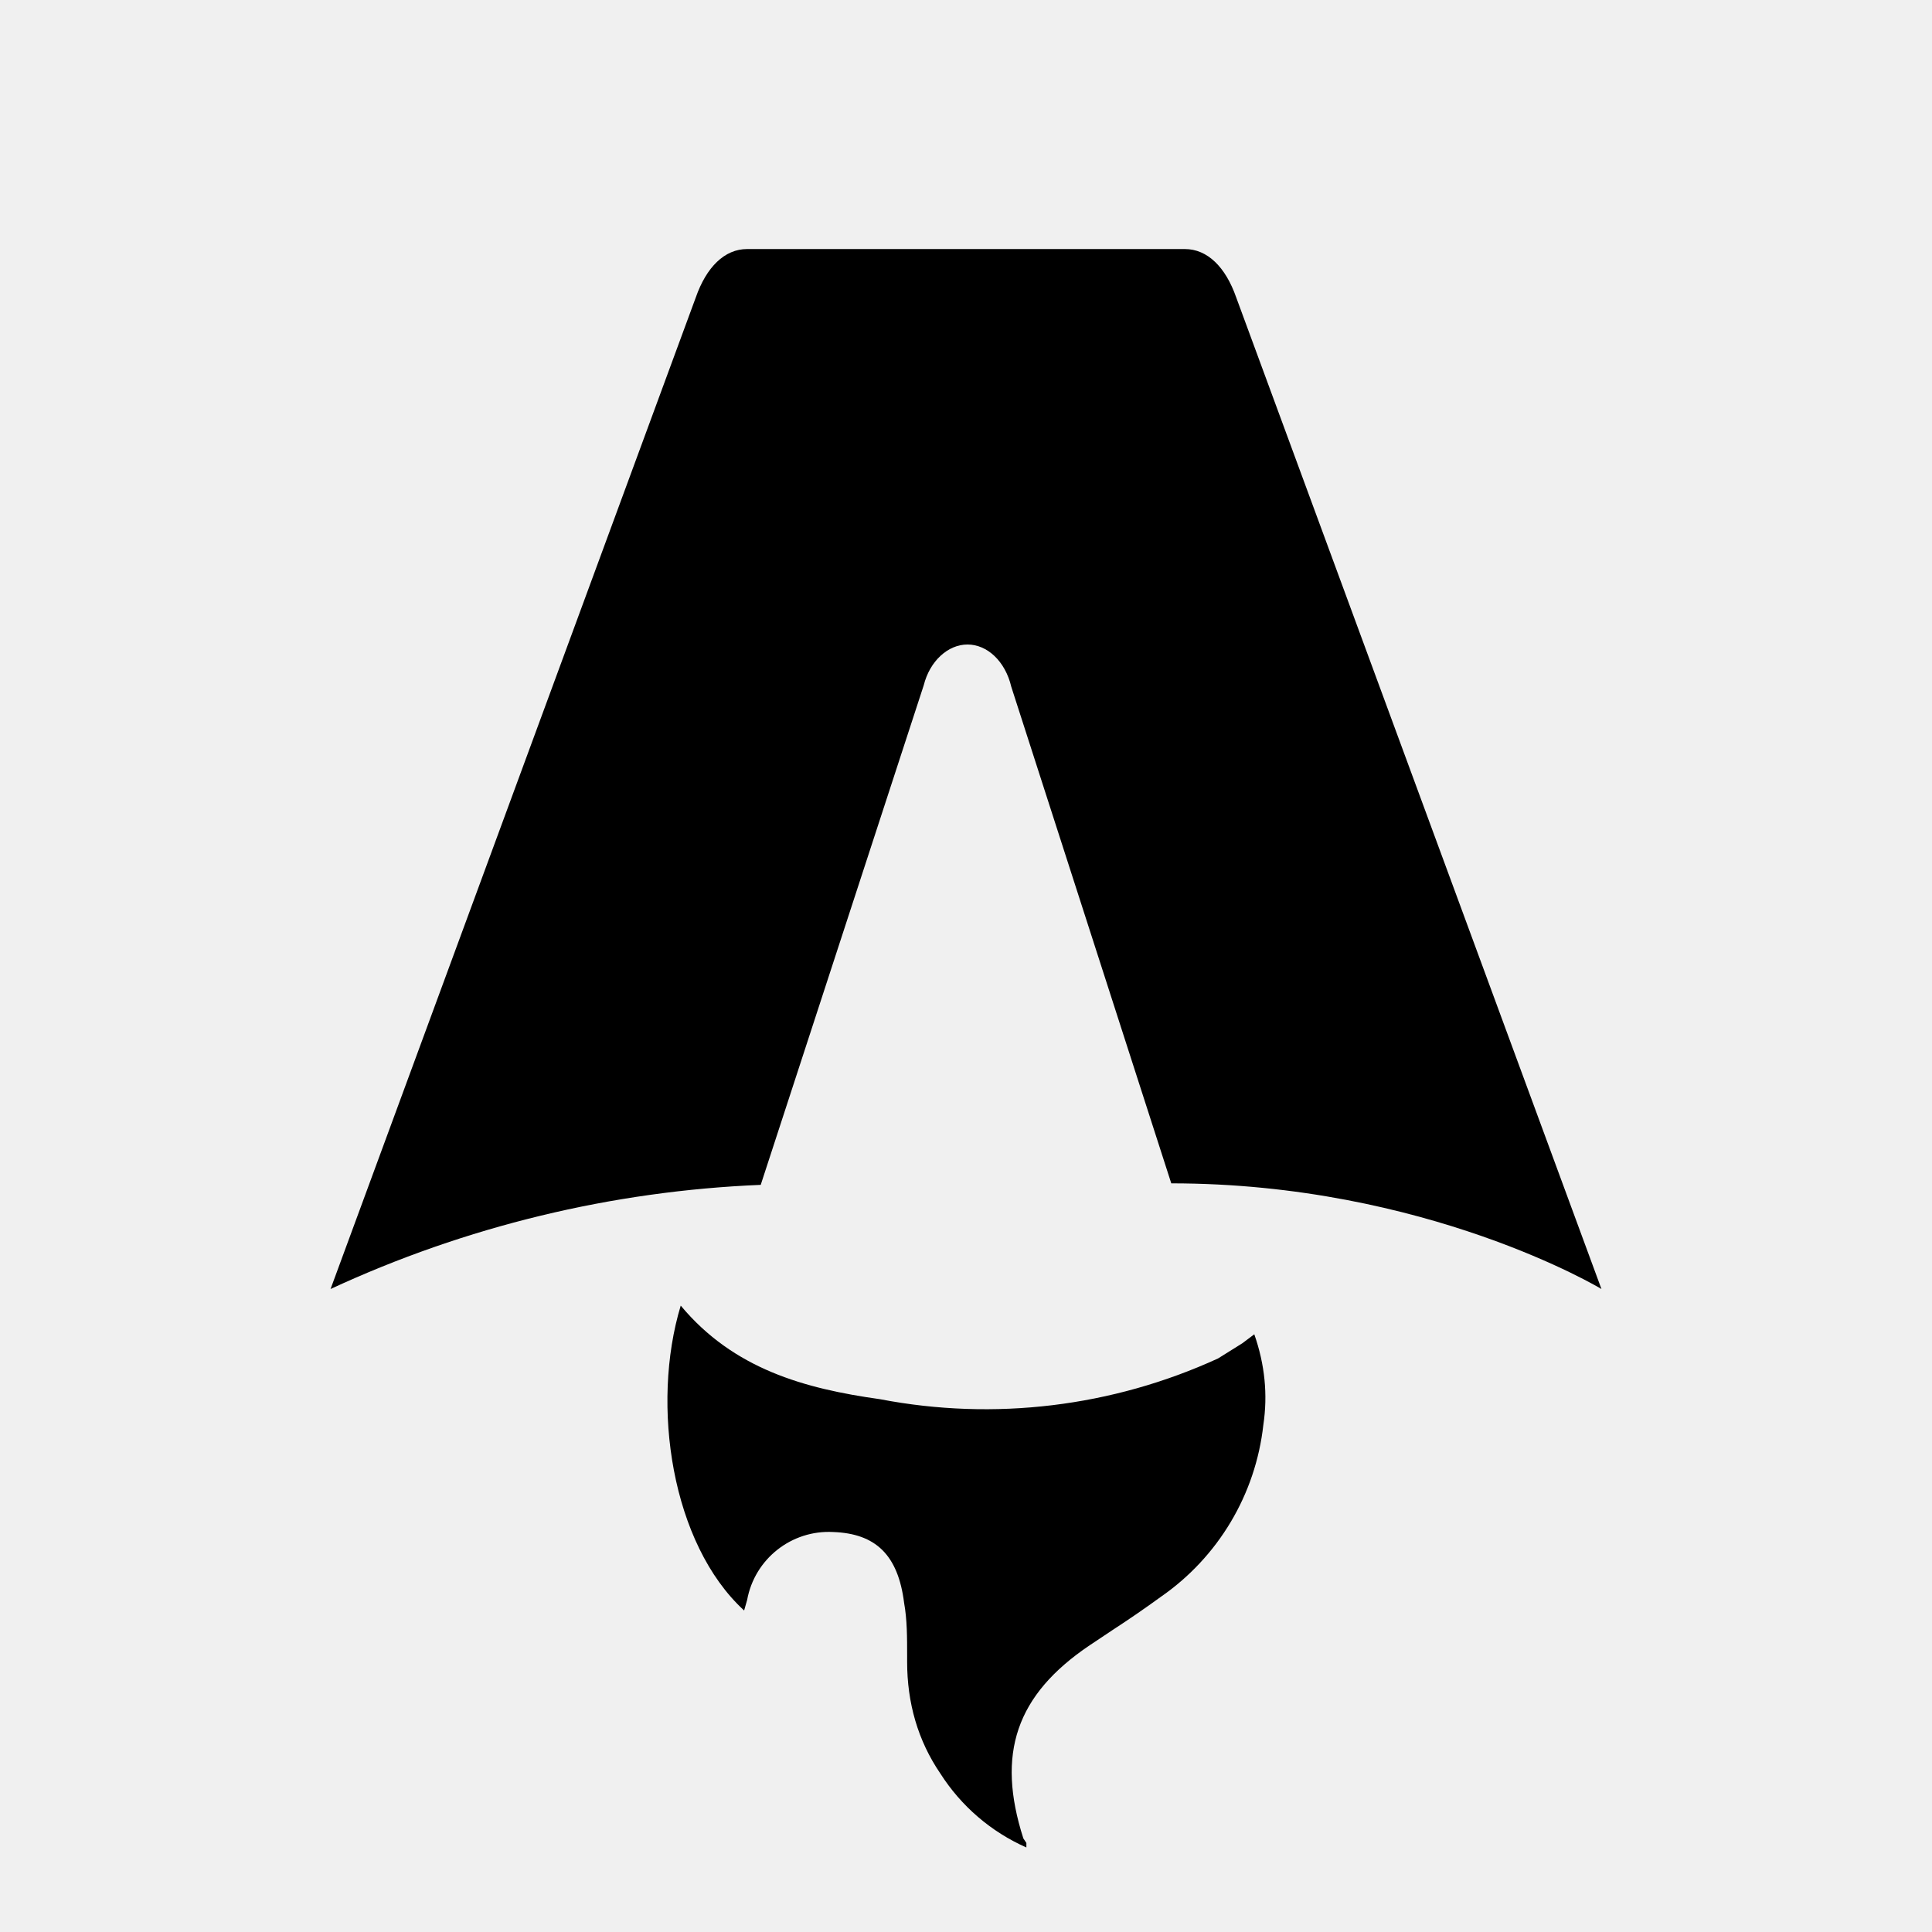
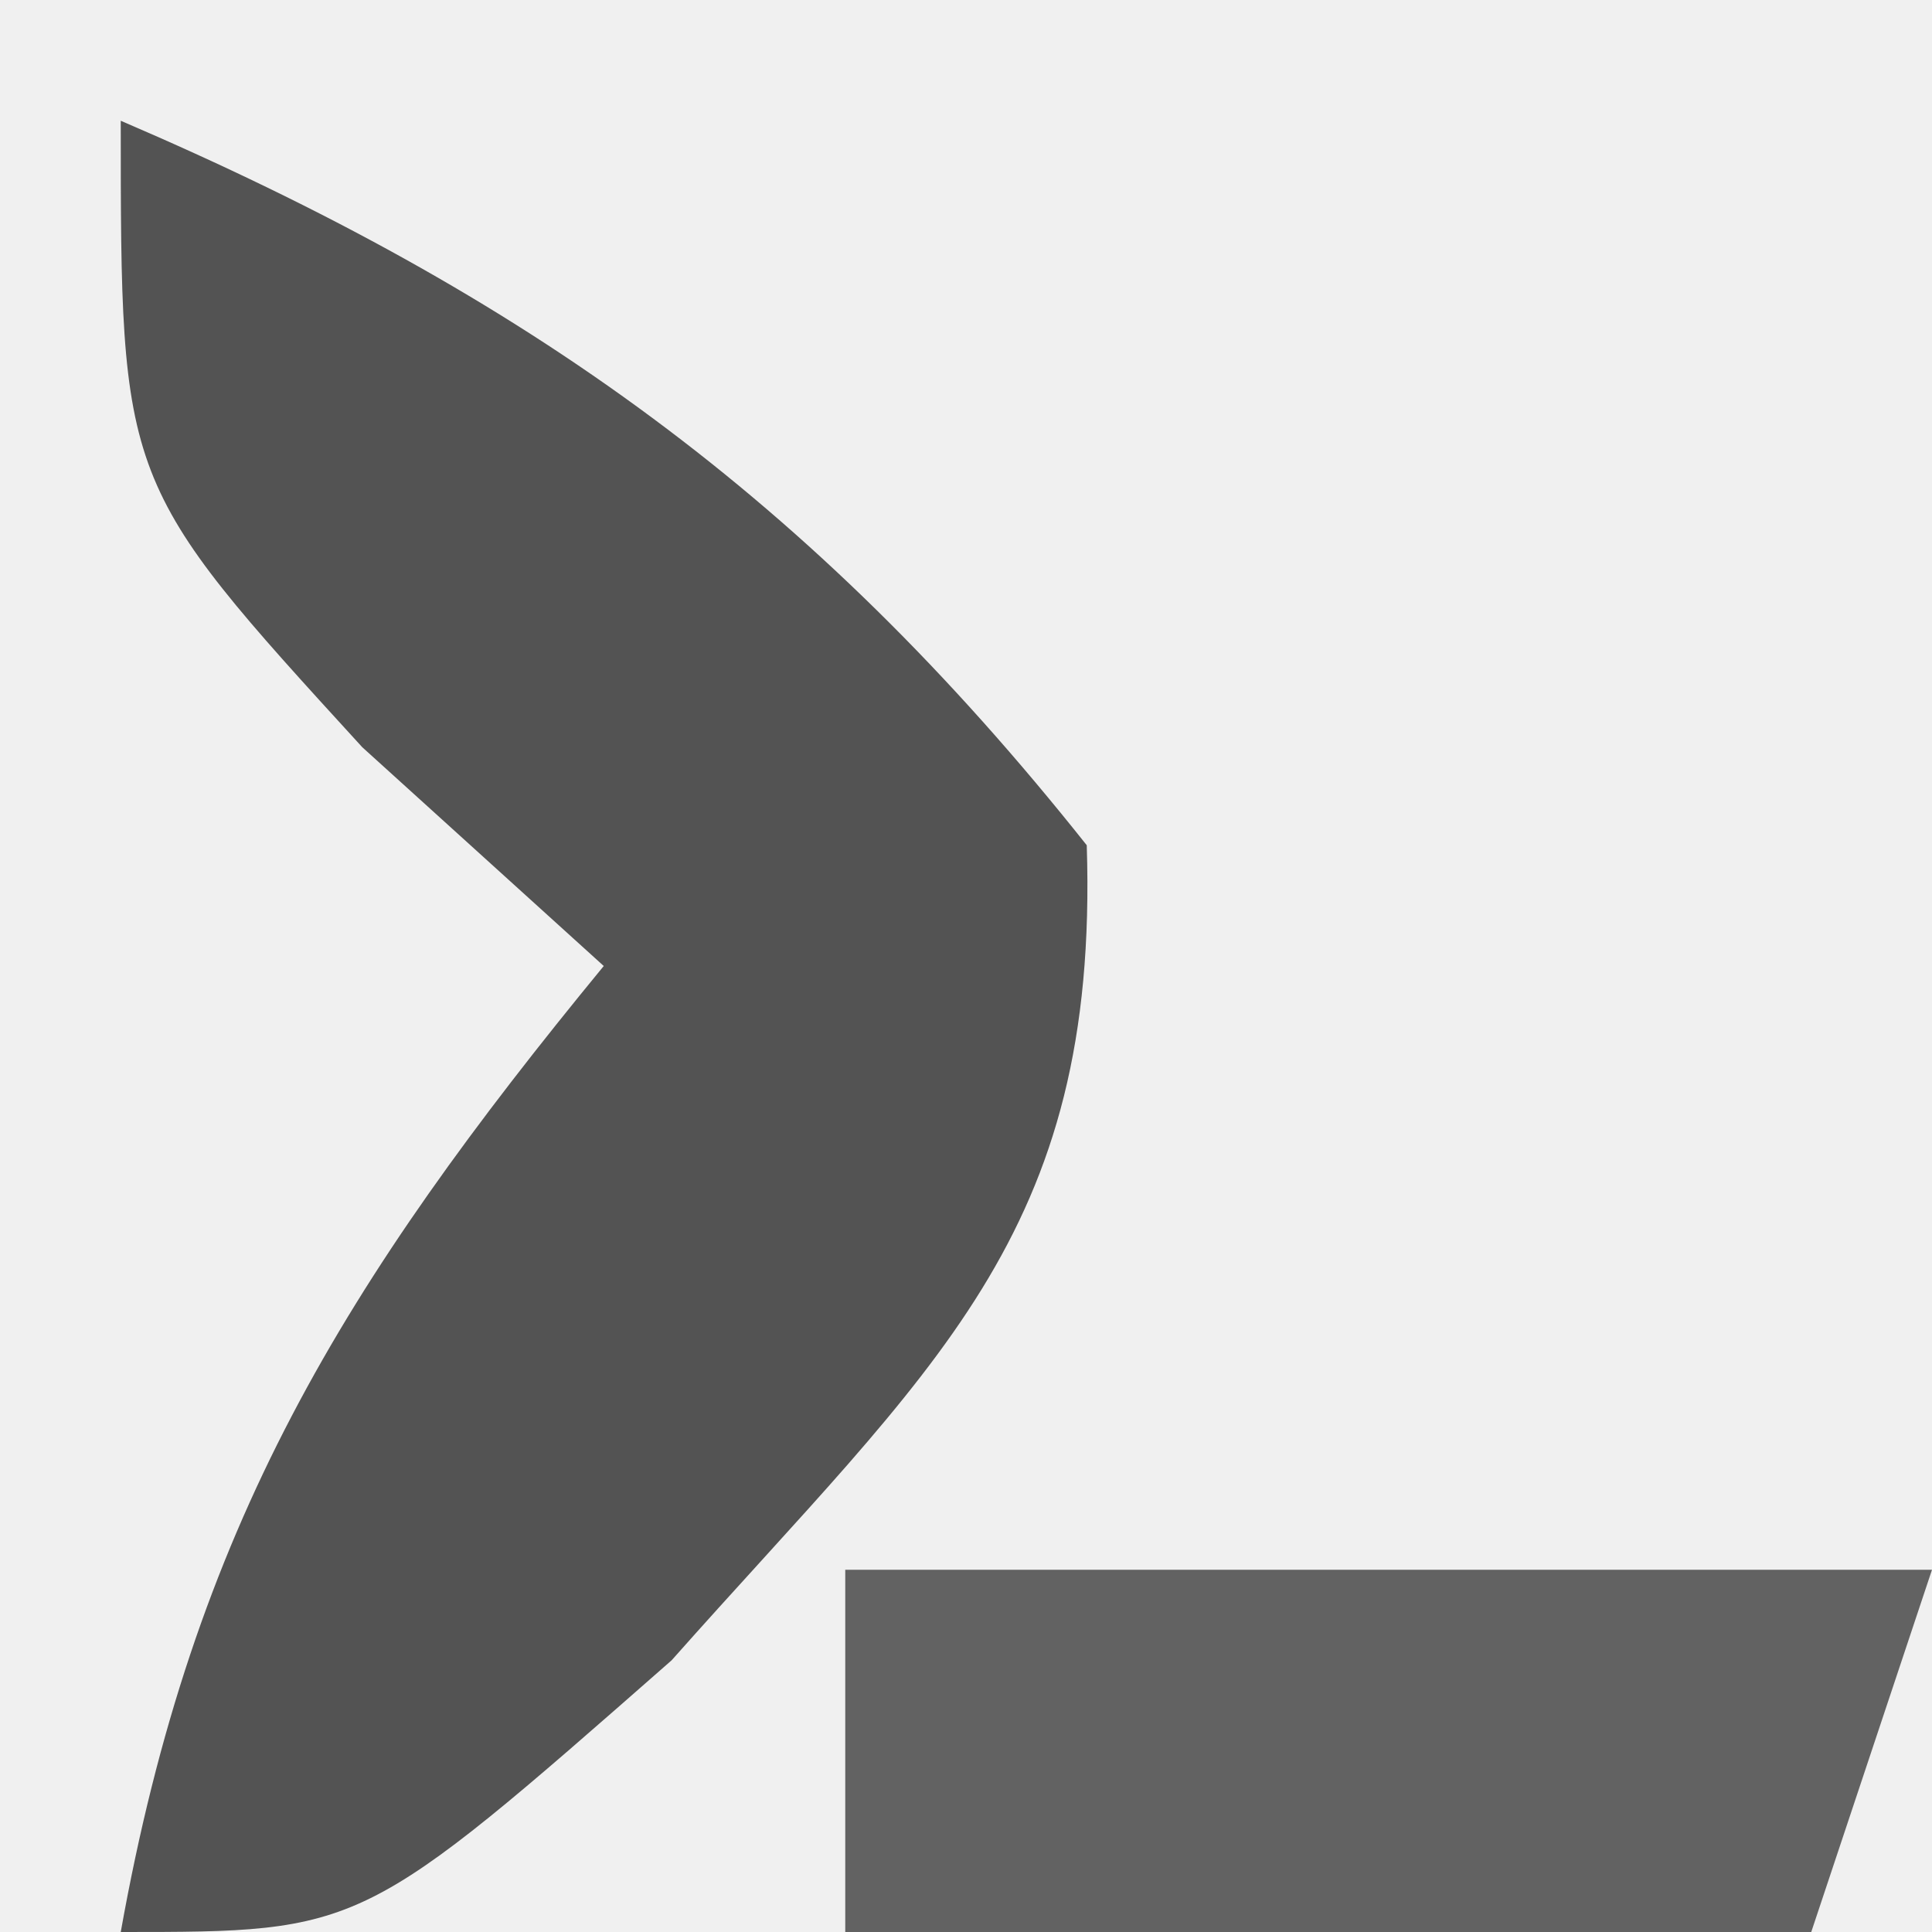
- <svg xmlns="http://www.w3.org/2000/svg" fill="none" viewBox="0 0 128 128">
-   <path d="M50.4 78.5a75.1 75.1 0 0 0-28.5 6.9l24.2-65.7c.7-2 1.9-3.2 3.4-3.2h29c1.5 0 2.7 1.2 3.4 3.2l24.2 65.7s-11.6-7-28.5-7L67 45.5c-.4-1.7-1.6-2.8-2.9-2.8-1.3 0-2.5 1.1-2.9 2.7L50.4 78.5Zm-1.1 28.2Zm-4.2-20.2c-2 6.6-.6 15.8 4.2 20.2a17.5 17.5 0 0 1 .2-.7 5.5 5.5 0 0 1 5.7-4.5c2.8.1 4.3 1.5 4.7 4.7.2 1.1.2 2.3.2 3.5v.4c0 2.7.7 5.2 2.2 7.4a13 13 0 0 0 5.7 4.9v-.3l-.2-.3c-1.8-5.6-.5-9.5 4.4-12.8l1.5-1a73 73 0 0 0 3.2-2.2 16 16 0 0 0 6.8-11.4c.3-2 .1-4-.6-6l-.8.6-1.6 1a37 37 0 0 1-22.4 2.7c-5-.7-9.7-2-13.2-6.2Z" />
-   <style>
-         path { fill: #000; }
-         @media (prefers-color-scheme: dark) {
-             path { fill: #FFF; }
-         }
-     </style>
+ <svg xmlns="http://www.w3.org/2000/svg" version="1.1" width="16" height="16">
+   <path d="M0 0 C3.359 1.44 5.716 3.124 8 6 C8.104 9.238 6.726 10.31 4.562 12.75 C2 15 2 15 0 15 C0.599 11.644 1.846 9.622 4 7 C3.34 6.402 2.68 5.804 2 5.188 C0 3 0 3 0 0 Z " fill="#535353" transform="translate(1,1)" />
+   <path d="M0 0 C2.97 0 5.94 0 9 0 C8.67 0.99 8.34 1.98 8 3 C5.36 3 2.72 3 0 3 C0 2.01 0 1.02 0 0 Z " fill="#626262" transform="translate(7,13)" />
</svg>
